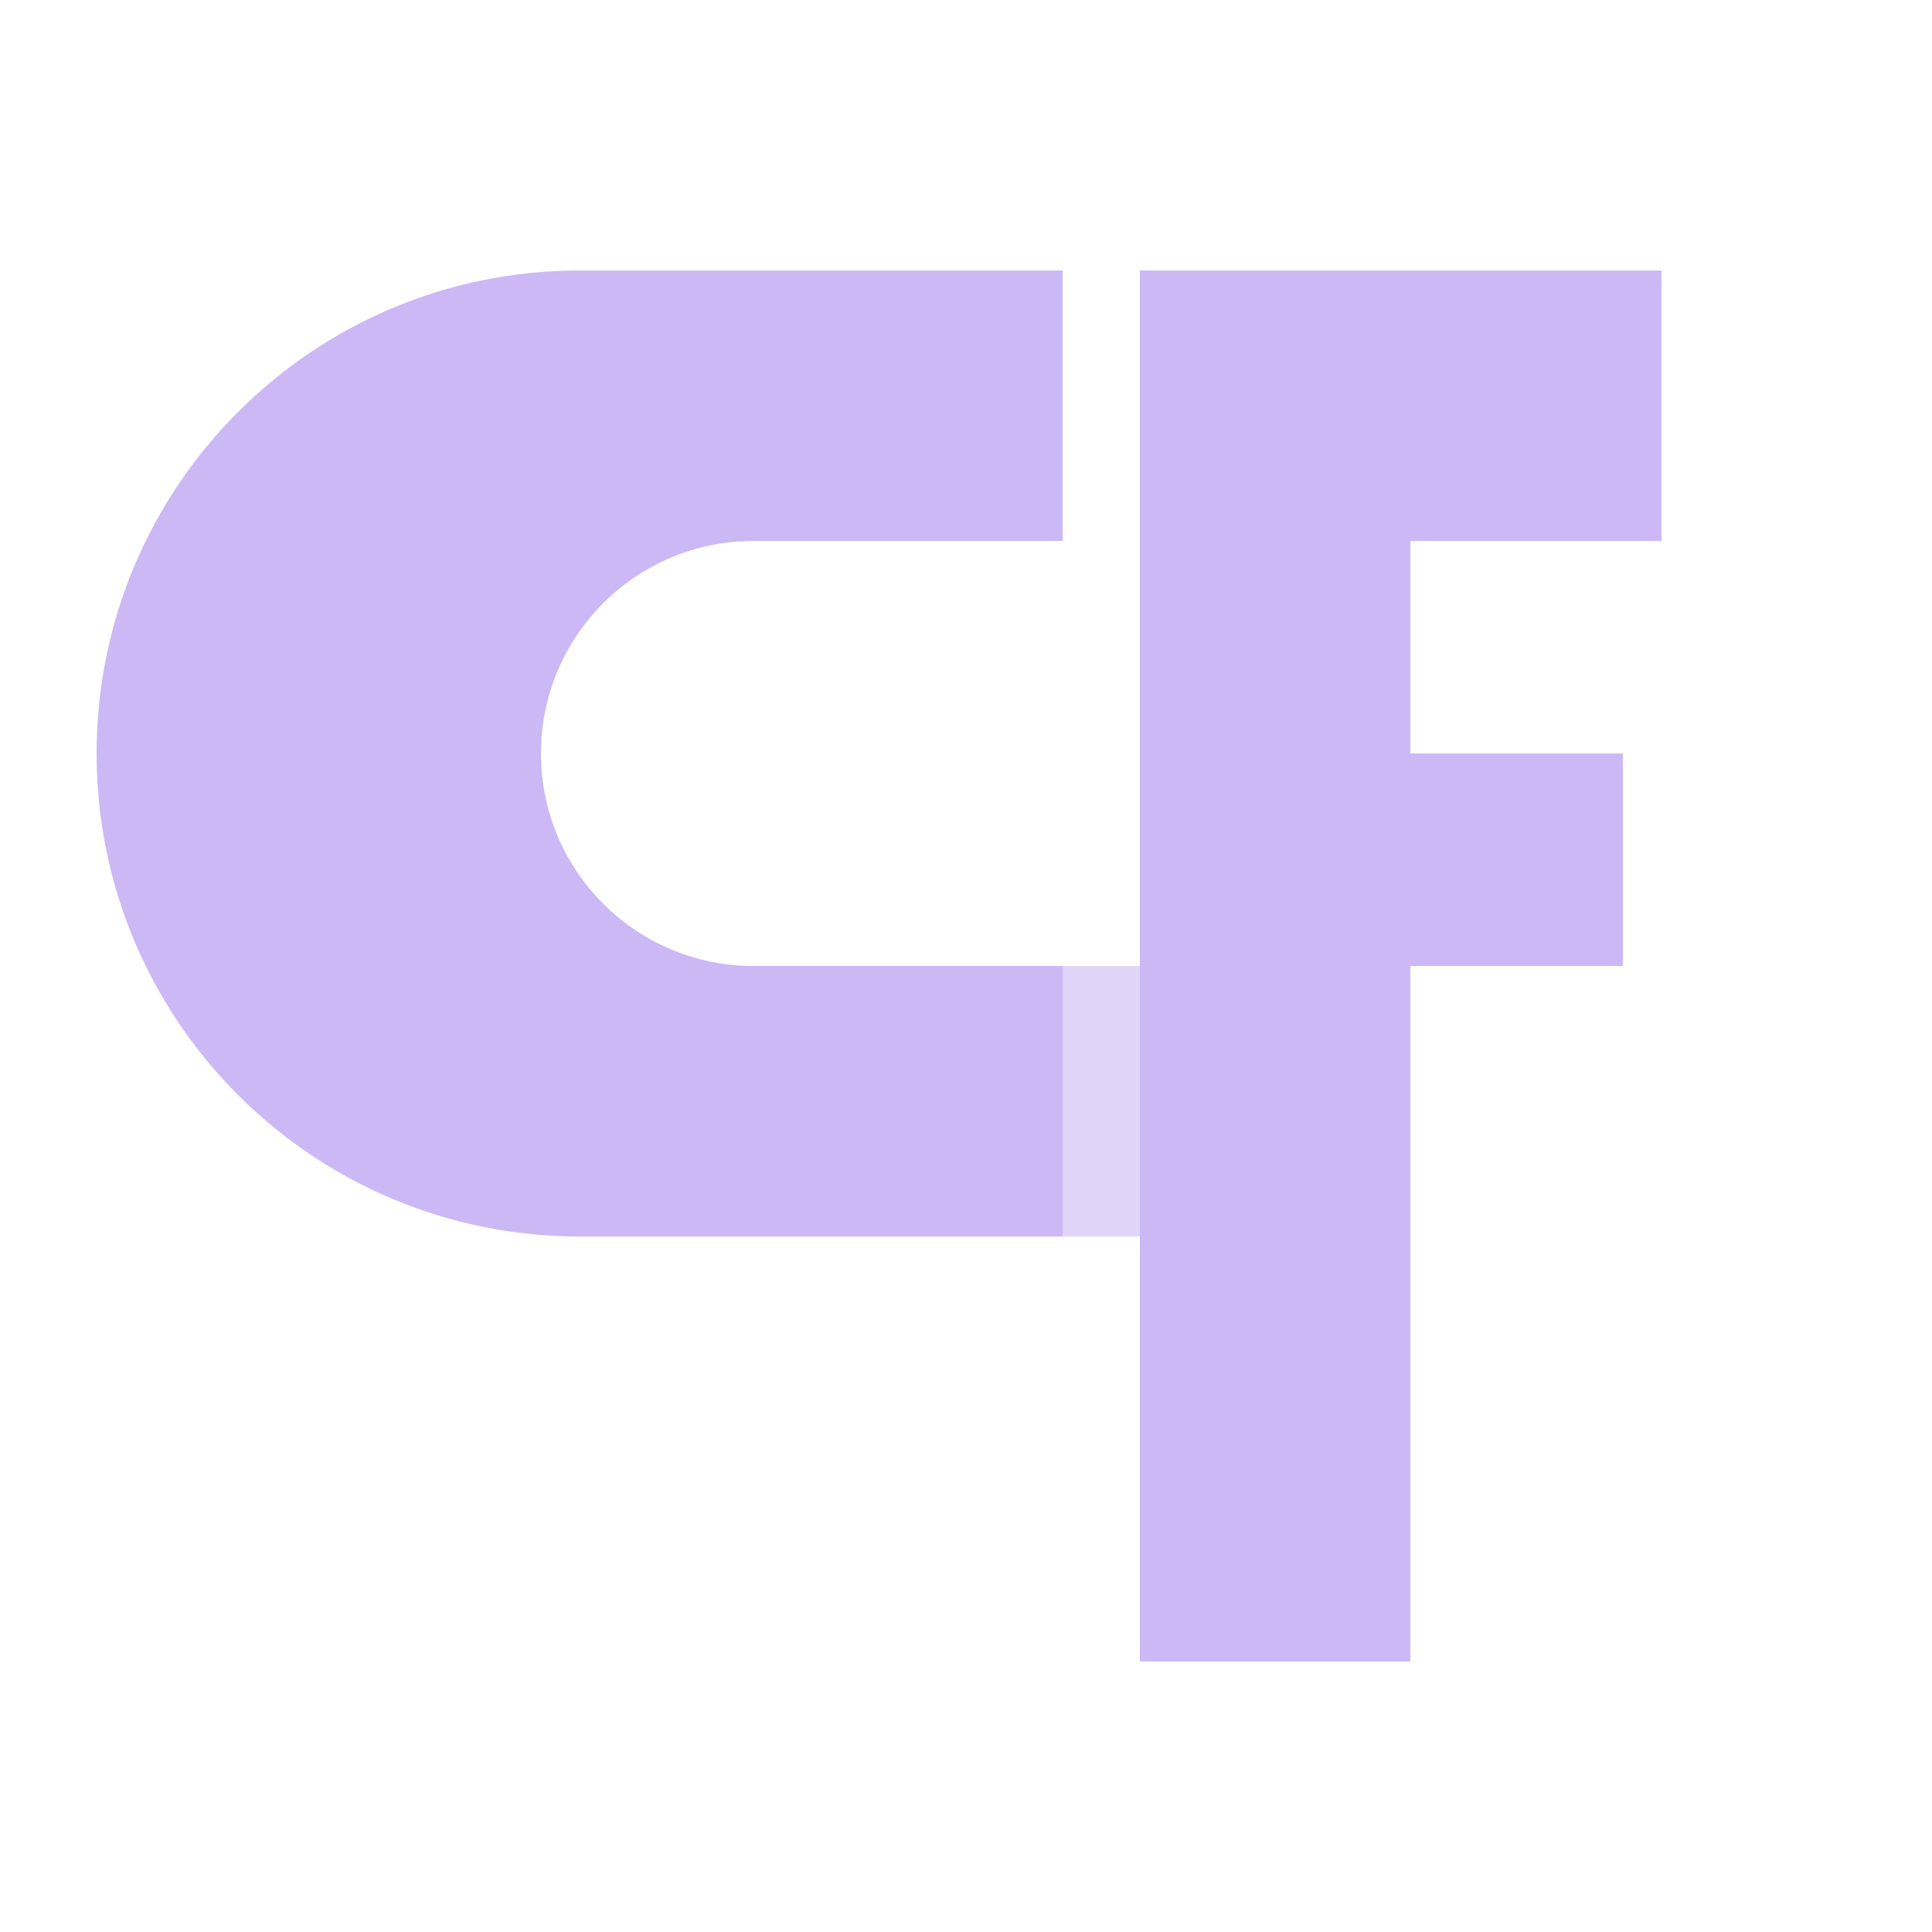
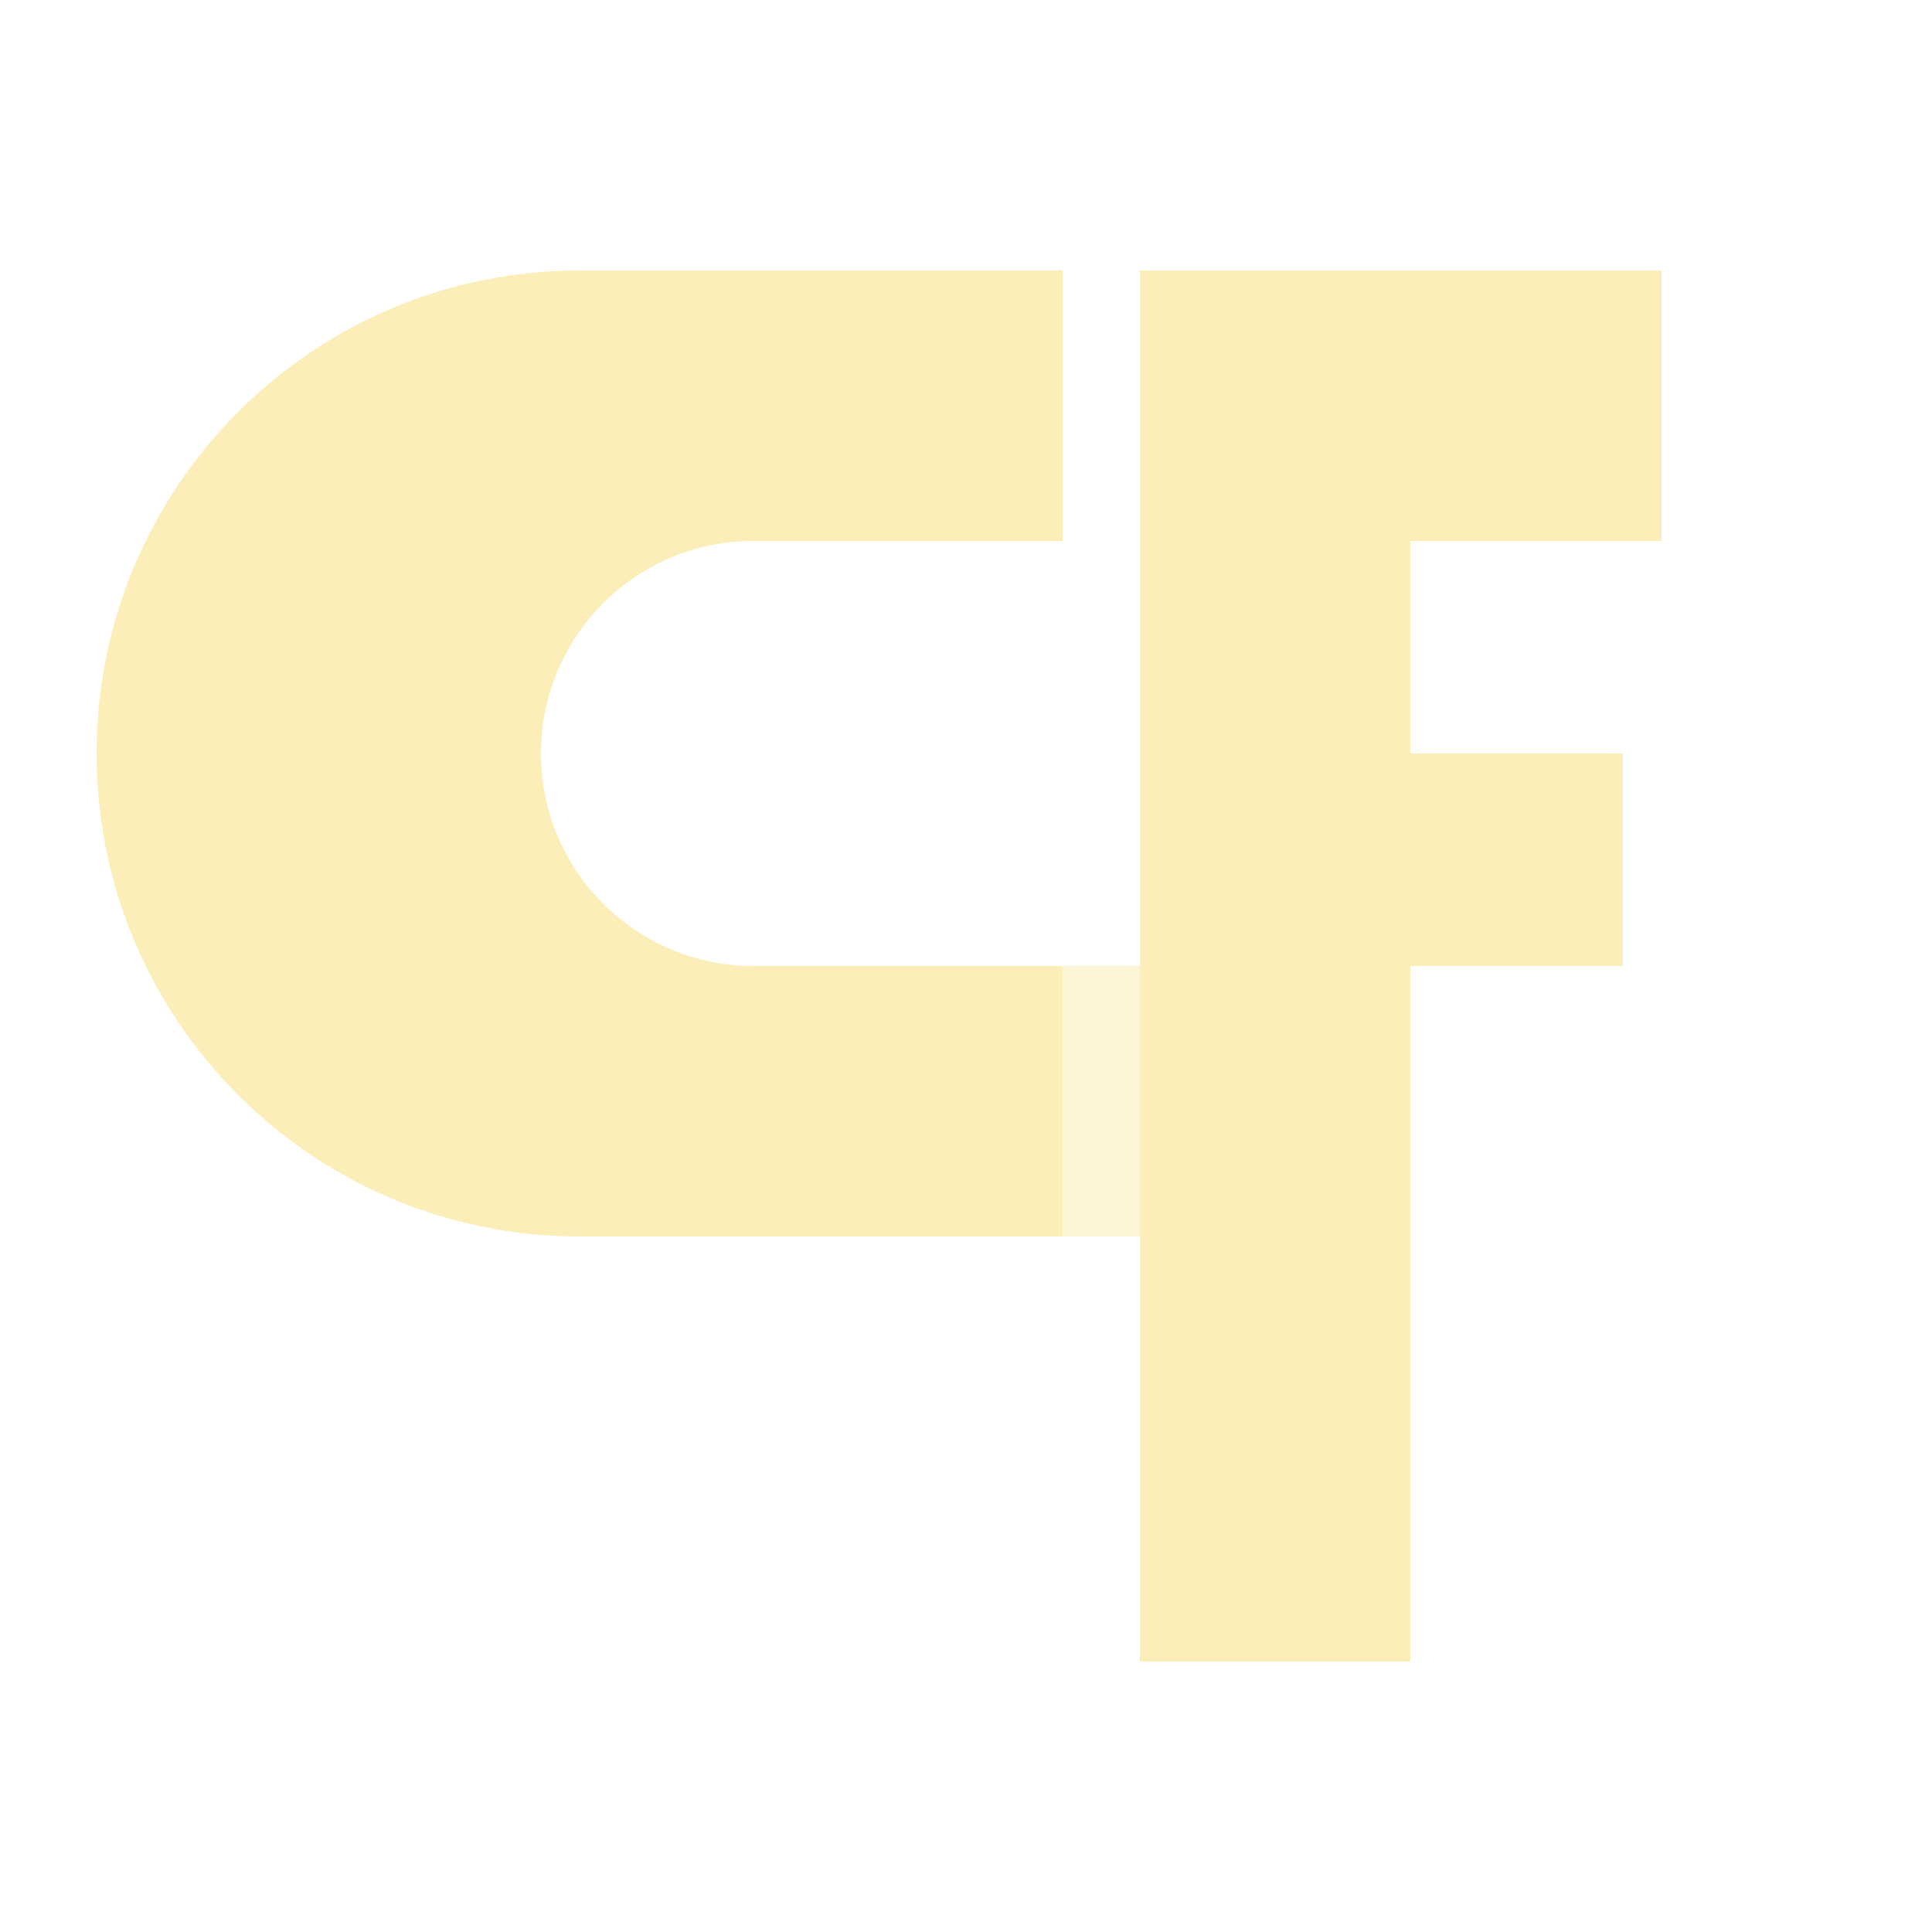
<svg xmlns="http://www.w3.org/2000/svg" viewBox="0 0 200 200" width="800" height="800">
-   <path d="M 110 28 L 60 28 A 50 50 0 0 0 60 128 L 110 128 L 110 100 L 78 100 A 22 22 0 0 1 78 56 L 110 56 Z" fill="#ccb8f5" />
-   <path d="M 118 28 L 172 28 L 172 56 L 146 56 L 146 78 L 168 78 L 168 100 L 146 100 L 146 172 L 118 172 Z" fill="#ccb8f5" />
-   <rect x="106" y="100" width="16" height="28" fill="#ccb8f5" opacity="0.6" />
+   <path d="M 110 28 L 60 28 A 50 50 0 0 0 60 128 L 110 128 L 110 100 L 78 100 A 22 22 0 0 1 78 56 L 110 56 Z" fill="#FBEEB9" />
+   <path d="M 118 28 L 172 28 L 172 56 L 146 56 L 146 78 L 168 78 L 168 100 L 146 100 L 146 172 L 118 172 Z" fill="#FBEEB9" />
+   <rect x="106" y="100" width="16" height="28" fill="#FBEEB9" opacity="0.6" />
</svg>
